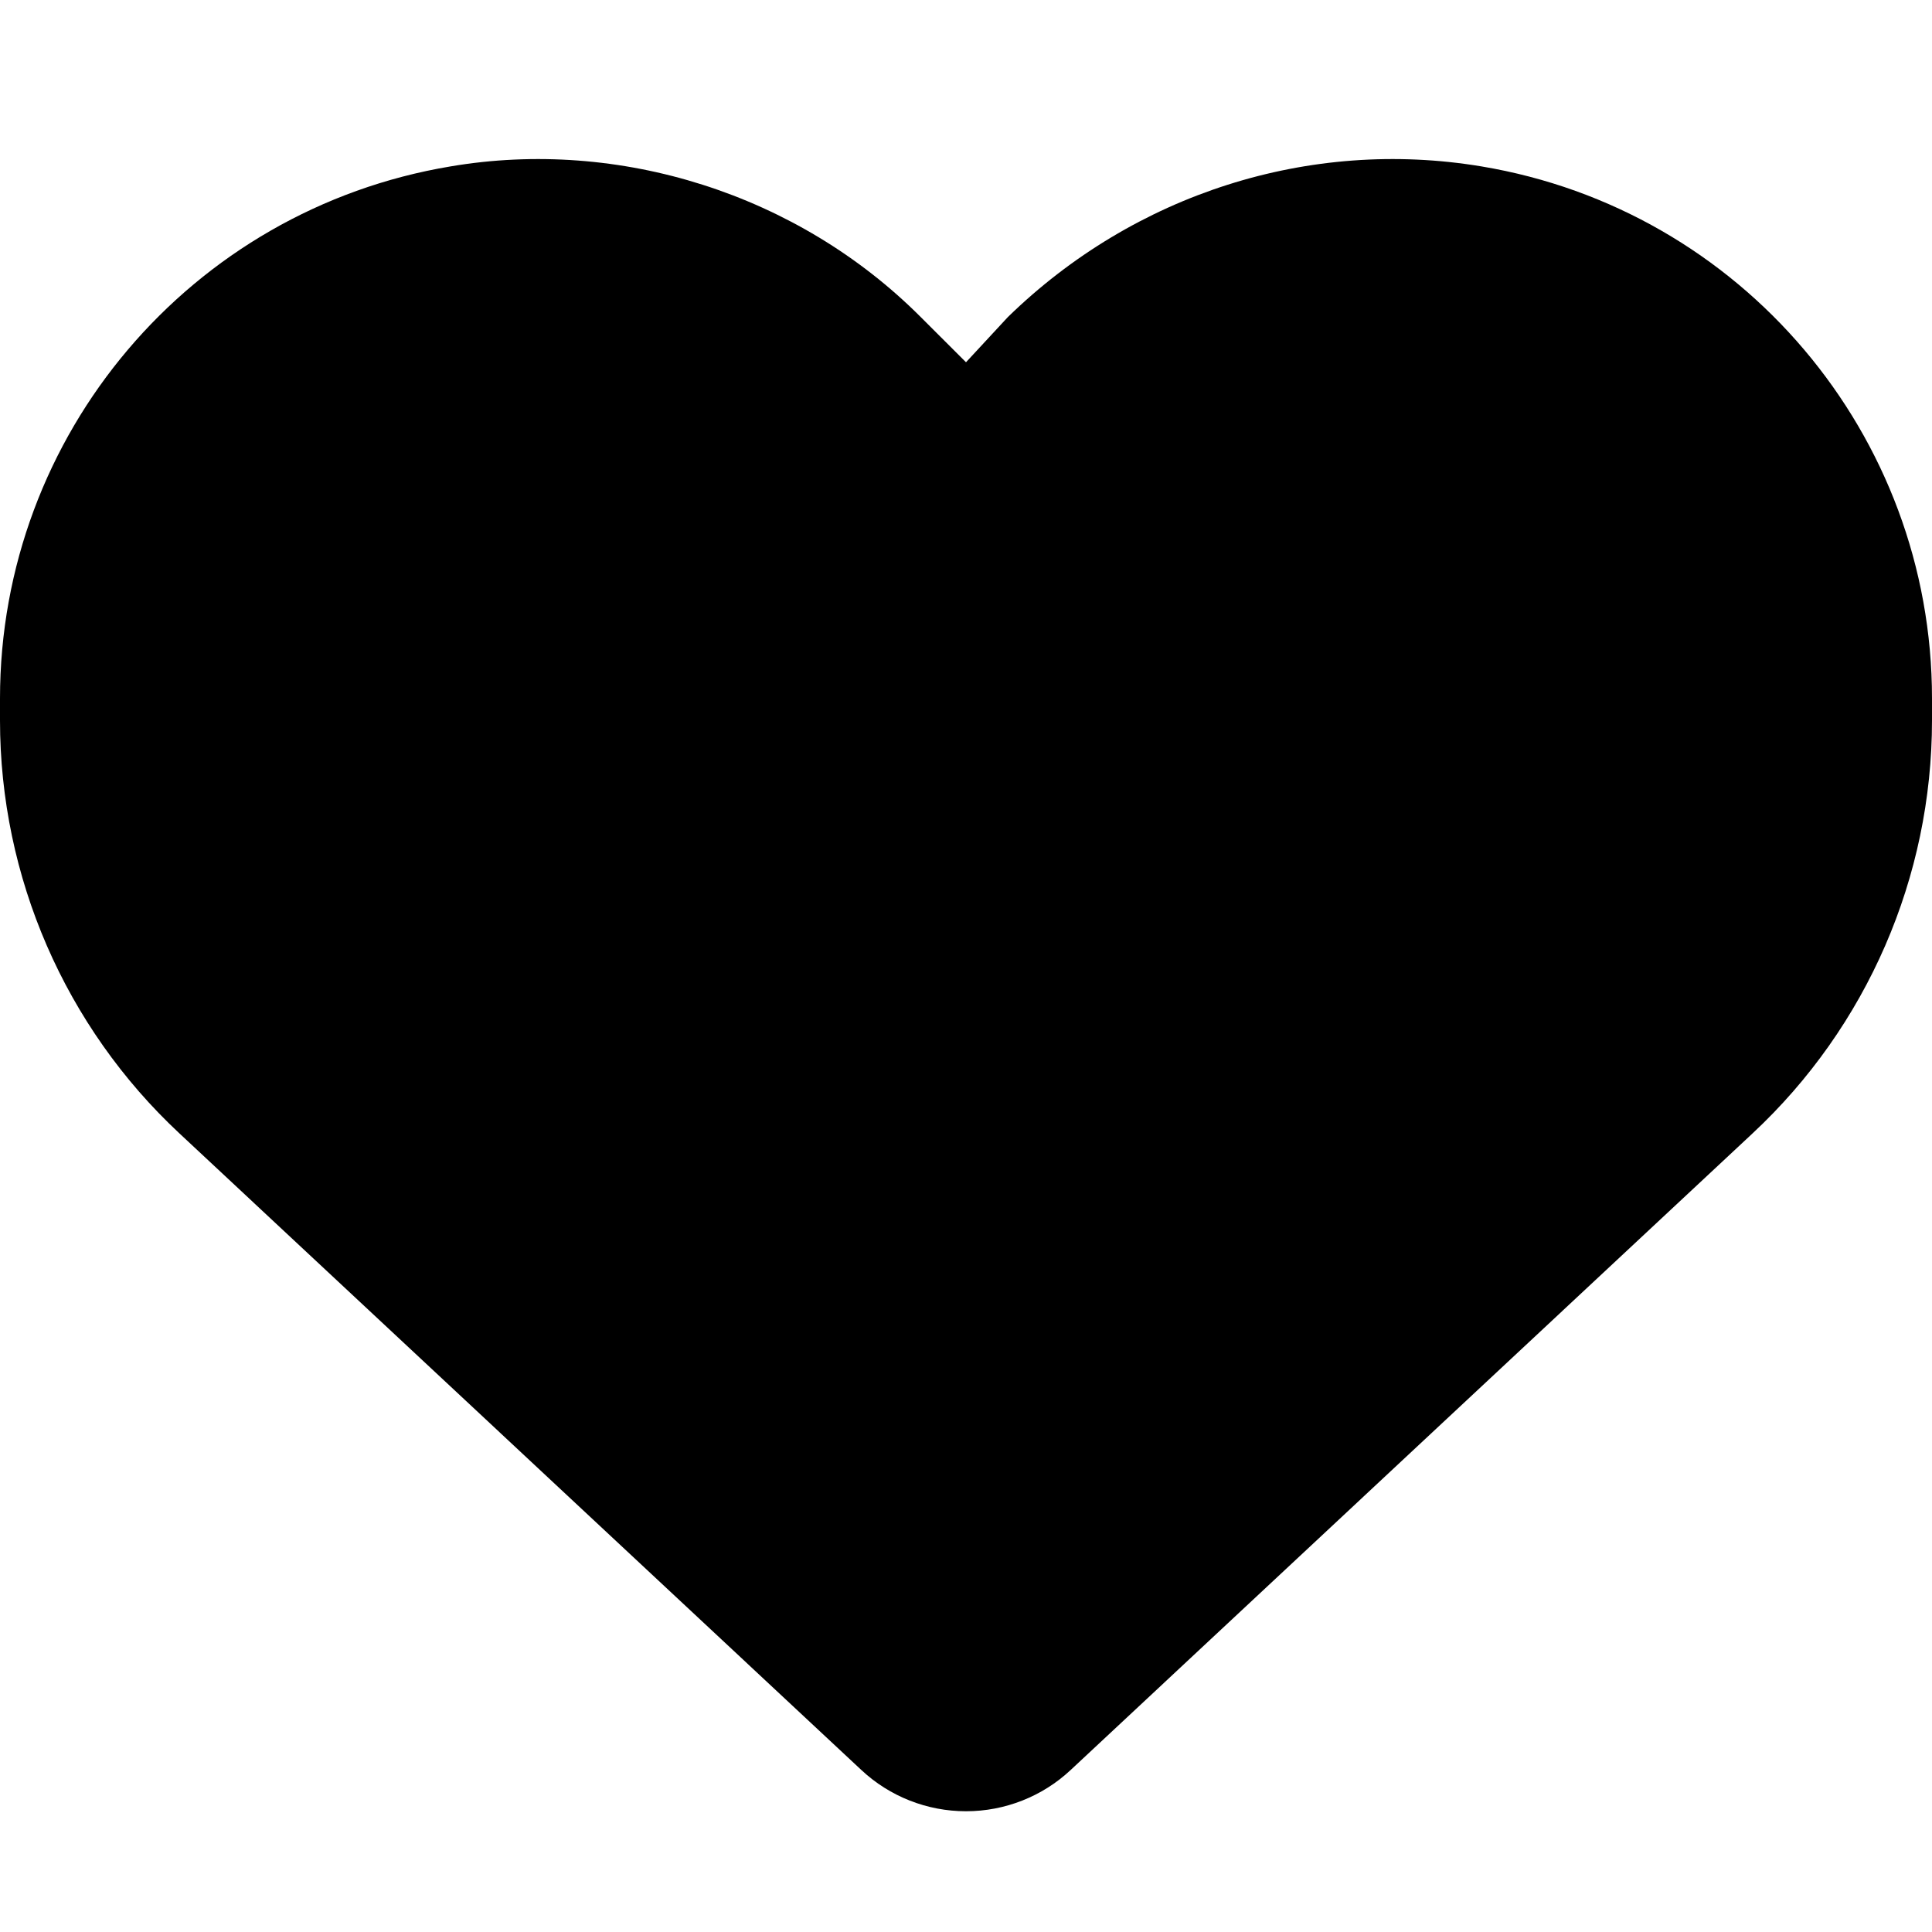
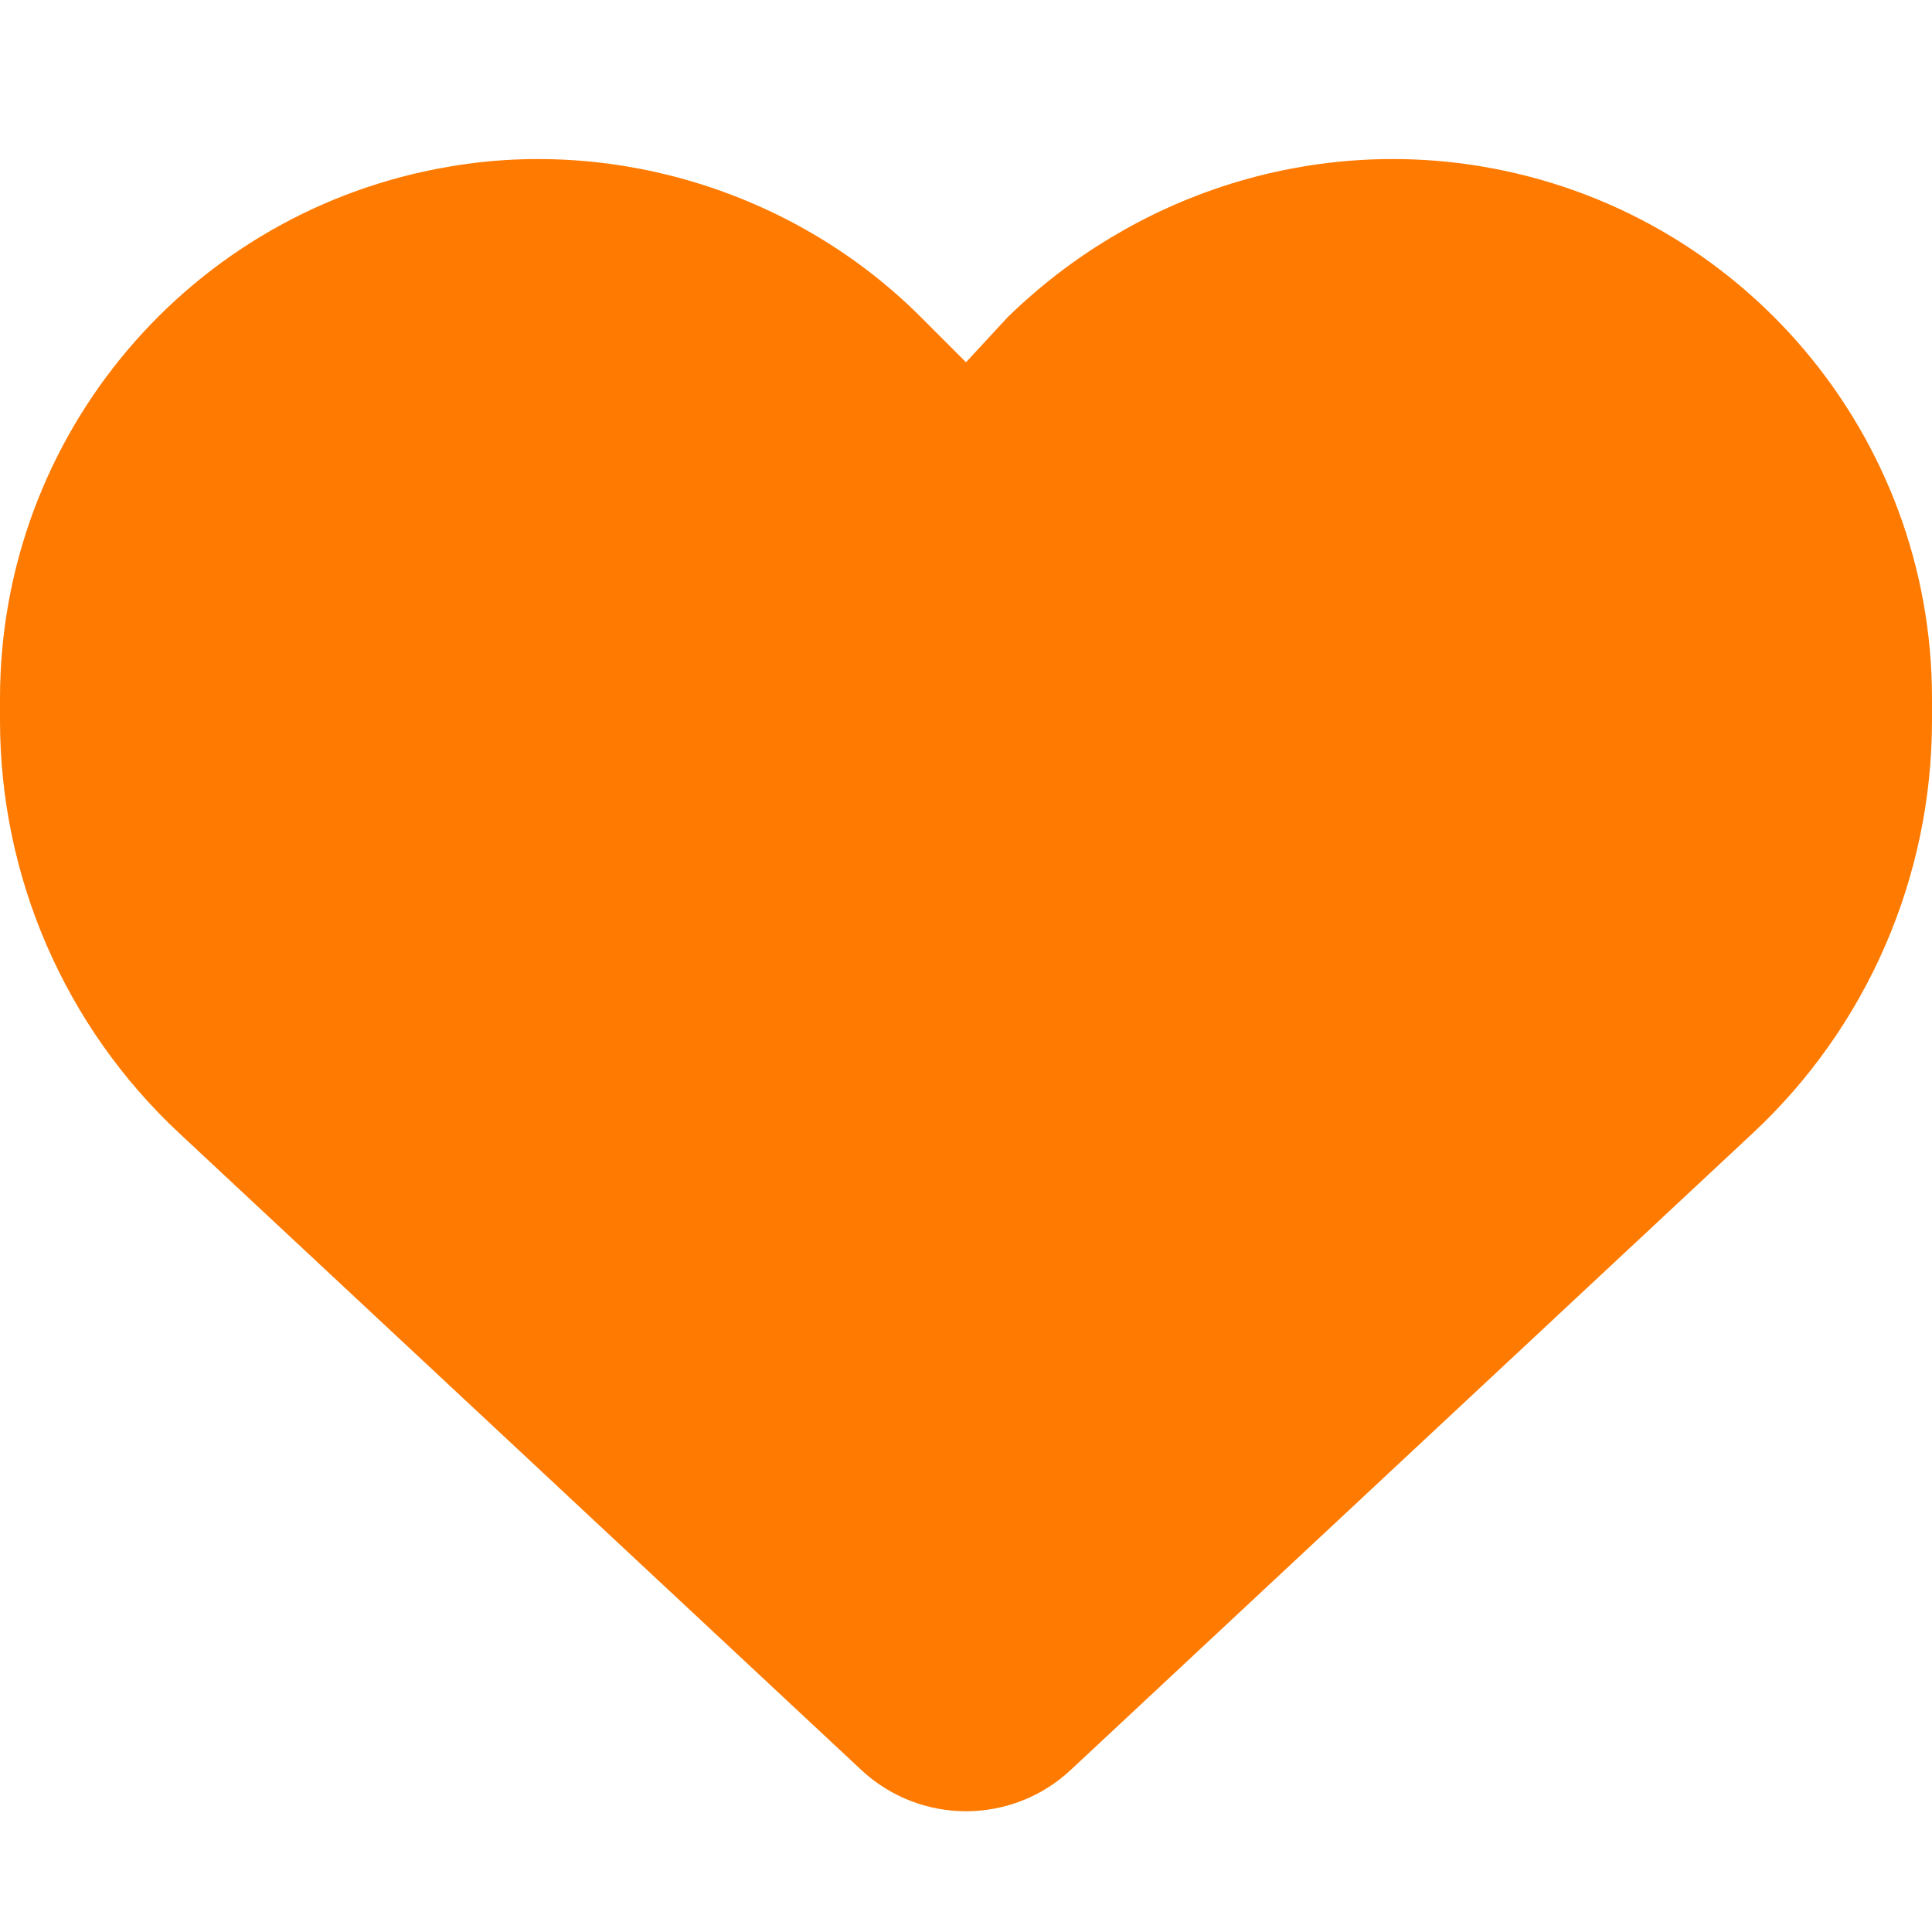
- <svg xmlns="http://www.w3.org/2000/svg" viewBox="0 0 512 512">
-   <path d="M0 190.9V185.1C0 115.2 50.52 55.58 119.4 44.1C164.1 36.51 211.4 51.37 244 84.02L256 96L267.1 84.02C300.6 51.37 347 36.51 392.6 44.1C461.5 55.58 512 115.2 512 185.1V190.9C512 232.4 494.8 272.1 464.4 300.4L283.7 469.1C276.2 476.1 266.3 480 256 480C245.7 480 235.8 476.1 228.3 469.1L47.59 300.4C17.23 272.1 0 232.4 0 190.9L0 190.9z" />
+ <svg xmlns="http://www.w3.org/2000/svg" version="1.1" id="Layer_1" x="0px" y="0px" viewBox="0 0 512 512" style="enable-background:new 0 0 512 512;" xml:space="preserve">
+   <style type="text/css">
+ 	.st0{fill:#FF7A00;}
+ </style>
+   <path class="st0" d="M0,190.9v-5.8c0-69.9,50.5-129.5,119.4-141c44.7-7.6,92,7.3,124.6,39.9l12,12l11.1-12  c33.5-32.6,79.9-47.5,125.5-39.9c68.9,11.5,119.4,71.1,119.4,141v5.8c0,41.5-17.2,81.2-47.6,109.5L283.7,469.1  c-7.5,7-17.4,10.9-27.7,10.9c-10.3,0-20.2-3.9-27.7-10.9L47.6,300.4C17.2,272.1,0,232.4,0,190.9L0,190.9z" />
</svg>
